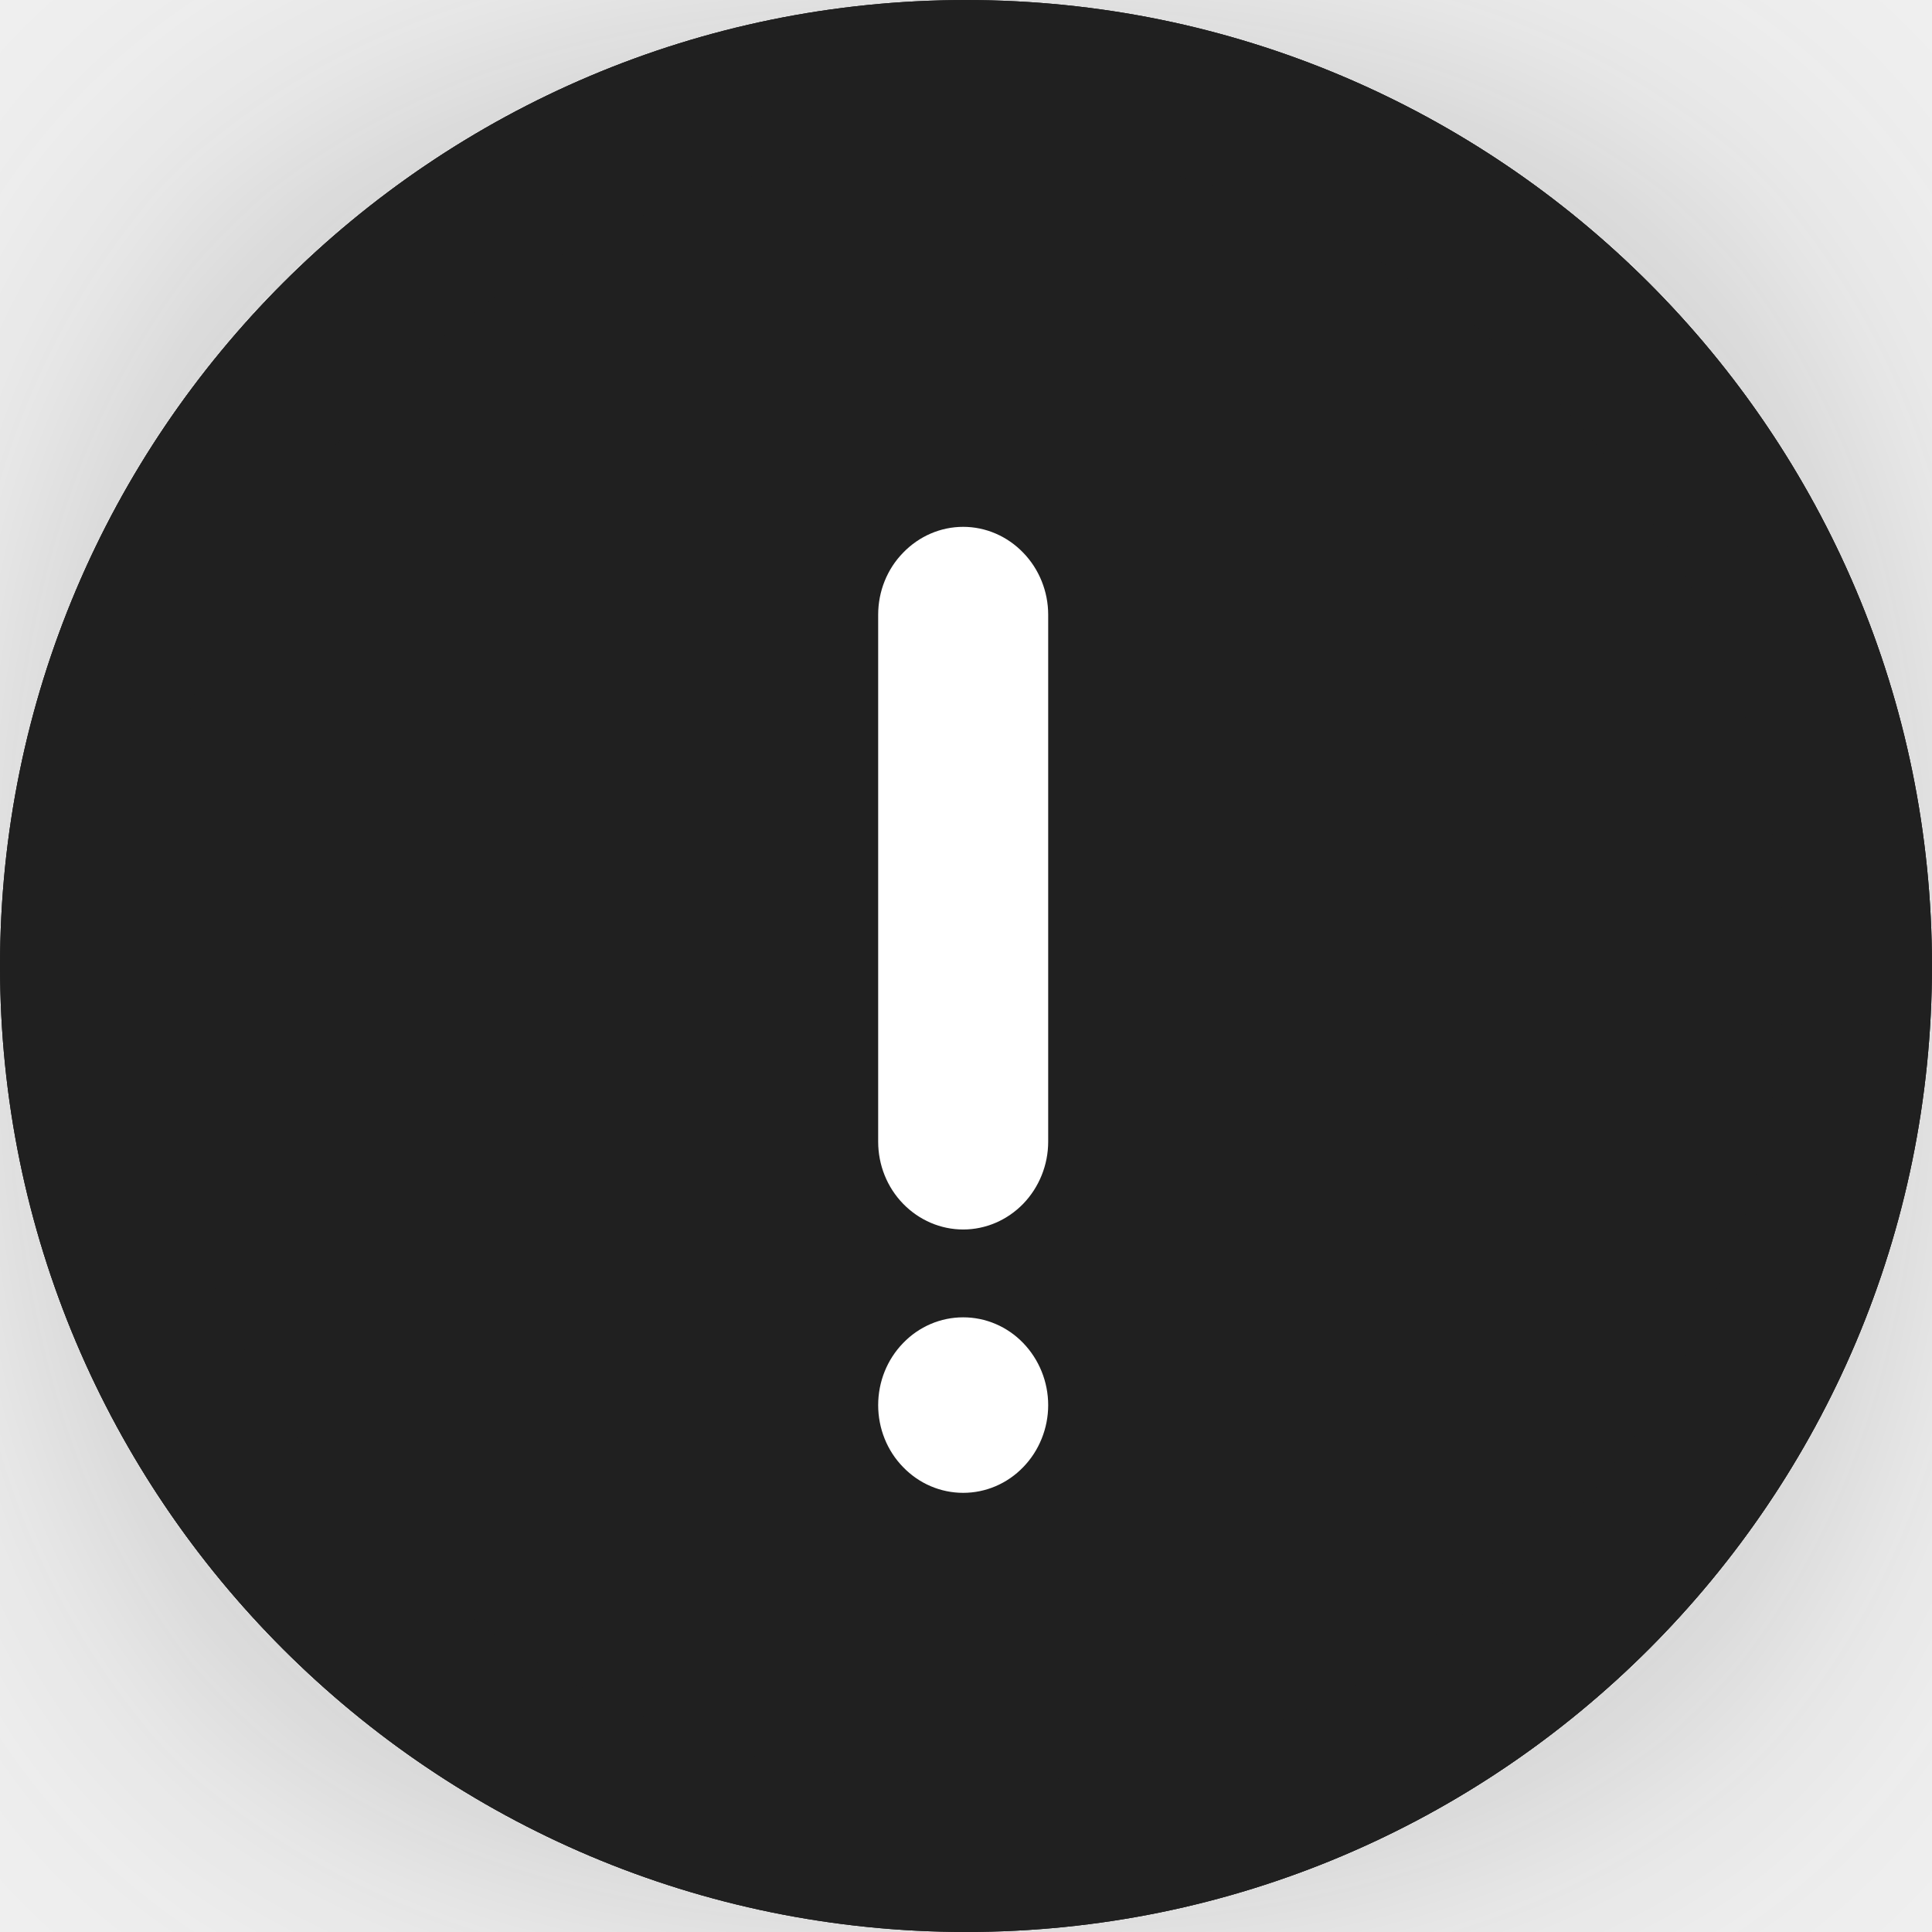
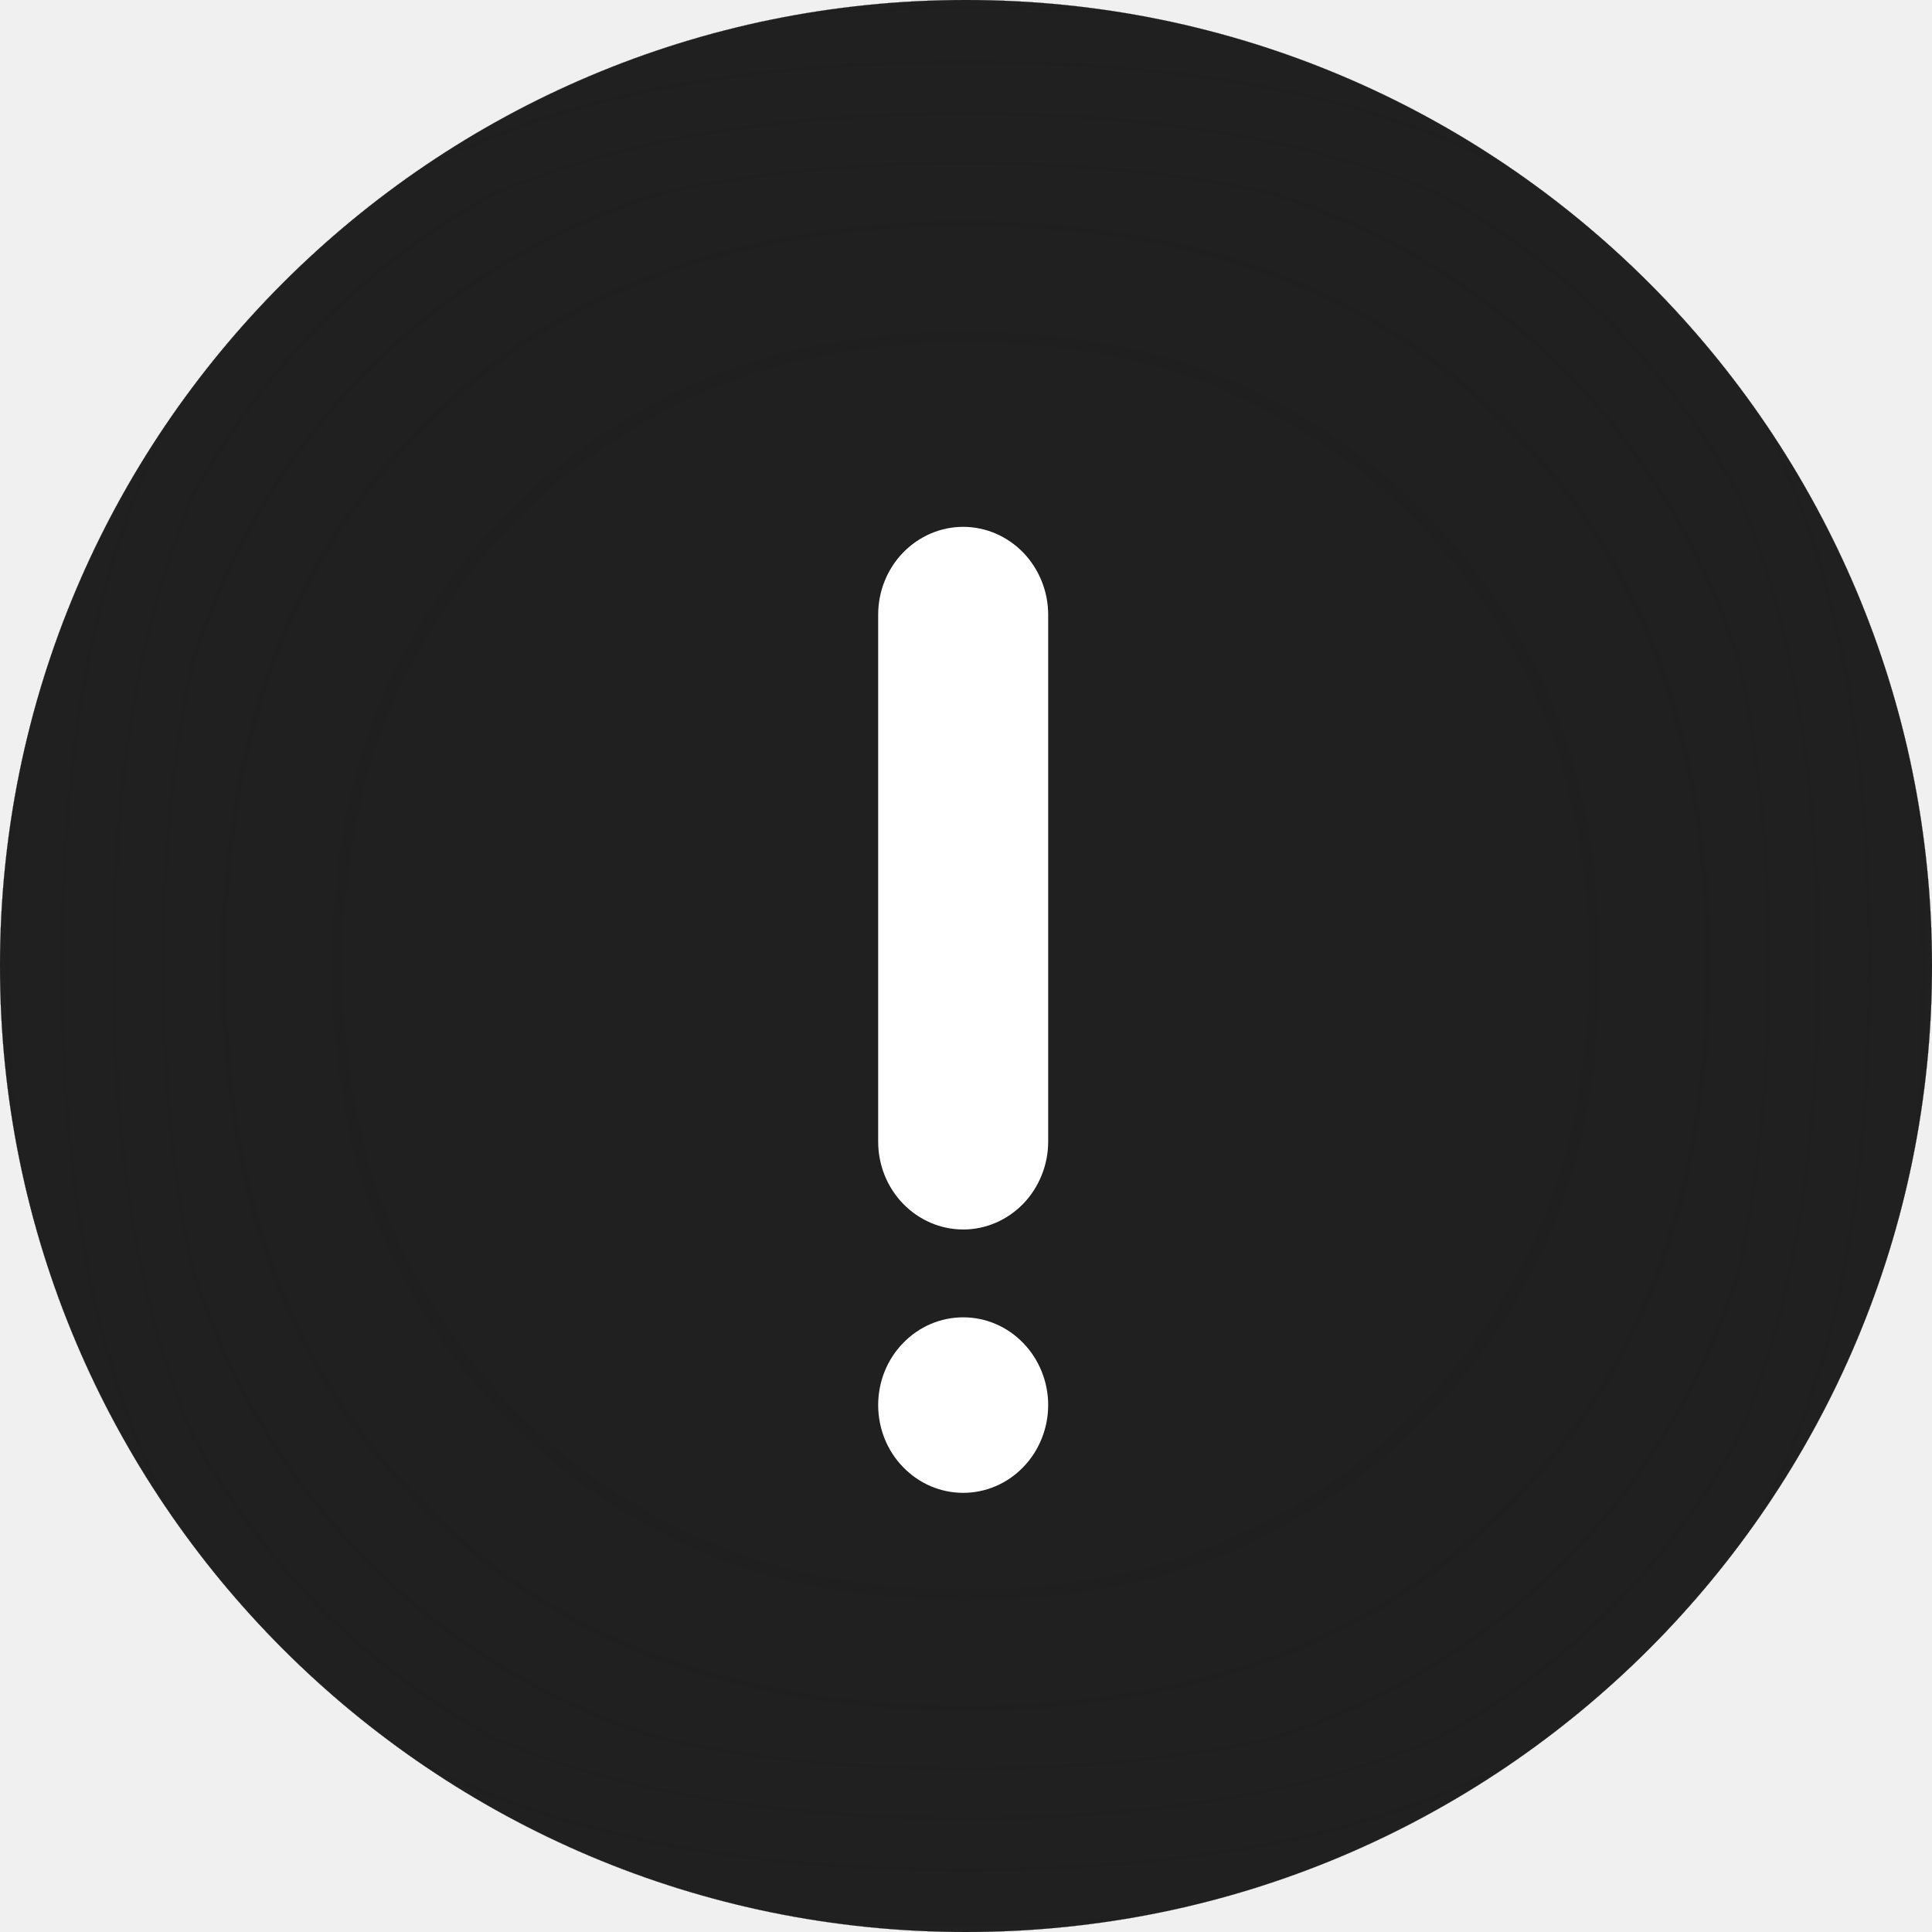
<svg xmlns="http://www.w3.org/2000/svg" width="13" height="13" viewBox="0 0 13 13" fill="none">
-   <g clip-path="url(#clip0_2695_263)">
-     <g filter="url(#filter0_d_2695_263)">
-       <circle cx="6.5" cy="6.5" r="6.5" fill="#202020" />
-       <circle cx="6.5" cy="6.5" r="6" stroke="#202020" />
-     </g>
-     <path d="M6.481 8.864C6.633 8.864 6.778 8.926 6.885 9.037C6.992 9.148 7.053 9.298 7.053 9.455C7.053 9.611 6.992 9.762 6.885 9.872C6.778 9.983 6.633 10.045 6.481 10.045C6.329 10.045 6.184 9.983 6.077 9.872C5.969 9.762 5.909 9.611 5.909 9.455C5.909 9.298 5.969 9.148 6.077 9.037C6.184 8.926 6.329 8.864 6.481 8.864ZM6.481 3.545C6.633 3.545 6.778 3.608 6.885 3.719C6.992 3.829 7.053 3.98 7.053 4.136V7.682C7.053 7.839 6.992 7.989 6.885 8.1C6.778 8.21 6.633 8.273 6.481 8.273C6.329 8.273 6.184 8.21 6.077 8.1C5.969 7.989 5.909 7.839 5.909 7.682V4.136C5.909 3.98 5.969 3.829 6.077 3.719C6.184 3.608 6.329 3.545 6.481 3.545Z" fill="white" />
+   <g filter="url(#filter0_i_5524_7243)">
+     <circle cx="6.5" cy="6.5" r="6.5" fill="#202020" />
  </g>
+   <path d="M6.481 8.864C6.633 8.864 6.778 8.926 6.885 9.037C6.992 9.147 7.053 9.298 7.053 9.454C7.053 9.611 6.992 9.762 6.885 9.872C6.778 9.983 6.633 10.045 6.481 10.045C6.329 10.045 6.184 9.983 6.077 9.872C5.969 9.762 5.909 9.611 5.909 9.454C5.909 9.298 5.969 9.147 6.077 9.037C6.184 8.926 6.329 8.864 6.481 8.864ZM6.481 3.545C6.633 3.545 6.778 3.608 6.885 3.718C6.992 3.829 7.053 3.98 7.053 4.136V7.682C7.053 7.838 6.992 7.989 6.885 8.1C6.778 8.21 6.633 8.273 6.481 8.273C6.329 8.273 6.184 8.21 6.077 8.1C5.969 7.989 5.909 7.838 5.909 7.682V4.136C5.909 3.98 5.969 3.829 6.077 3.718C6.184 3.608 6.329 3.545 6.481 3.545Z" fill="white" />
  <defs>
-     <filter id="filter0_d_2695_263" x="-10" y="-10" width="33" height="33" filterUnits="userSpaceOnUse" color-interpolation-filters="sRGB">
+     <filter id="filter0_i_5524_7243" x="0" y="0" width="13" height="13" filterUnits="userSpaceOnUse" color-interpolation-filters="sRGB">
      <feFlood flood-opacity="0" result="BackgroundImageFix" />
+       <feBlend mode="normal" in="SourceGraphic" in2="BackgroundImageFix" result="shape" />
      <feColorMatrix in="SourceAlpha" type="matrix" values="0 0 0 0 0 0 0 0 0 0 0 0 0 0 0 0 0 0 127 0" result="hardAlpha" />
      <feOffset />
      <feGaussianBlur stdDeviation="5" />
-       <feComposite in2="hardAlpha" operator="out" />
+       <feComposite in2="hardAlpha" operator="arithmetic" k2="-1" k3="1" />
      <feColorMatrix type="matrix" values="0 0 0 0 0.125 0 0 0 0 0.125 0 0 0 0 0.125 0 0 0 0.25 0" />
-       <feBlend mode="normal" in2="BackgroundImageFix" result="effect1_dropShadow_2695_263" />
-       <feBlend mode="normal" in="SourceGraphic" in2="effect1_dropShadow_2695_263" result="shape" />
+       <feBlend mode="normal" in2="shape" result="effect1_innerShadow_5524_7243" />
    </filter>
-     <clipPath id="clip0_2695_263">
-       <rect width="13" height="13" fill="white" />
-     </clipPath>
  </defs>
</svg>
